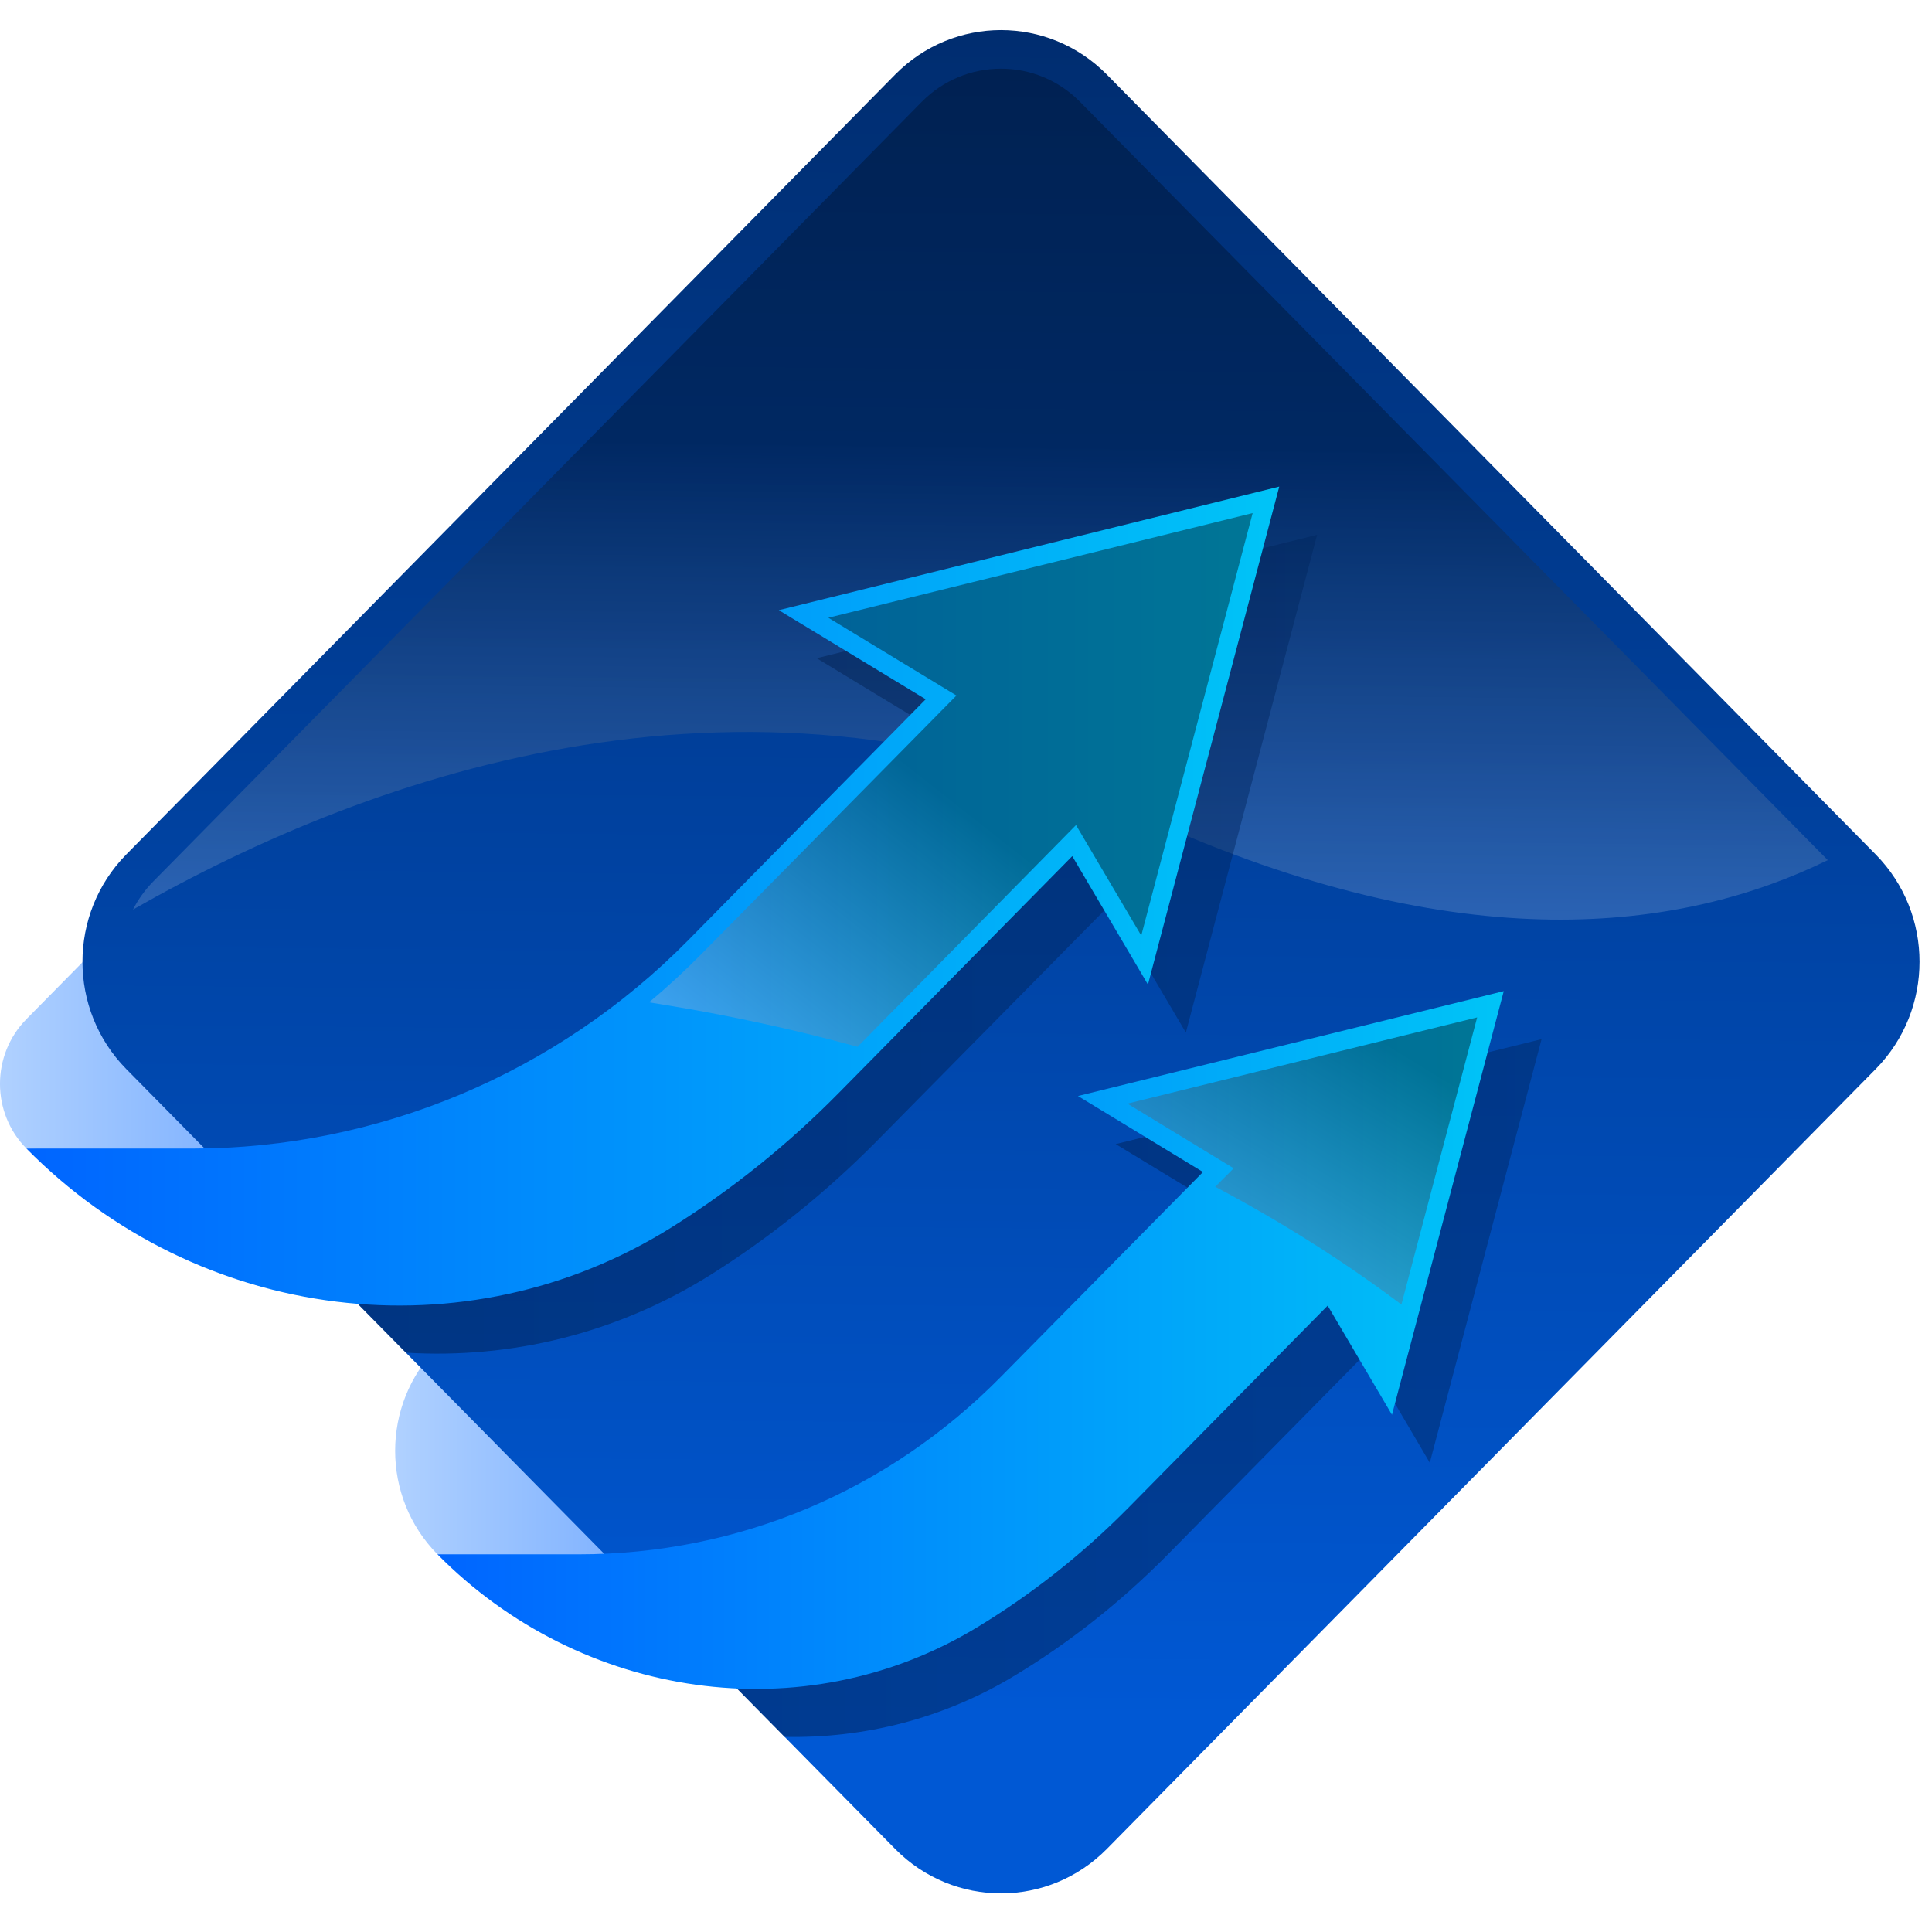
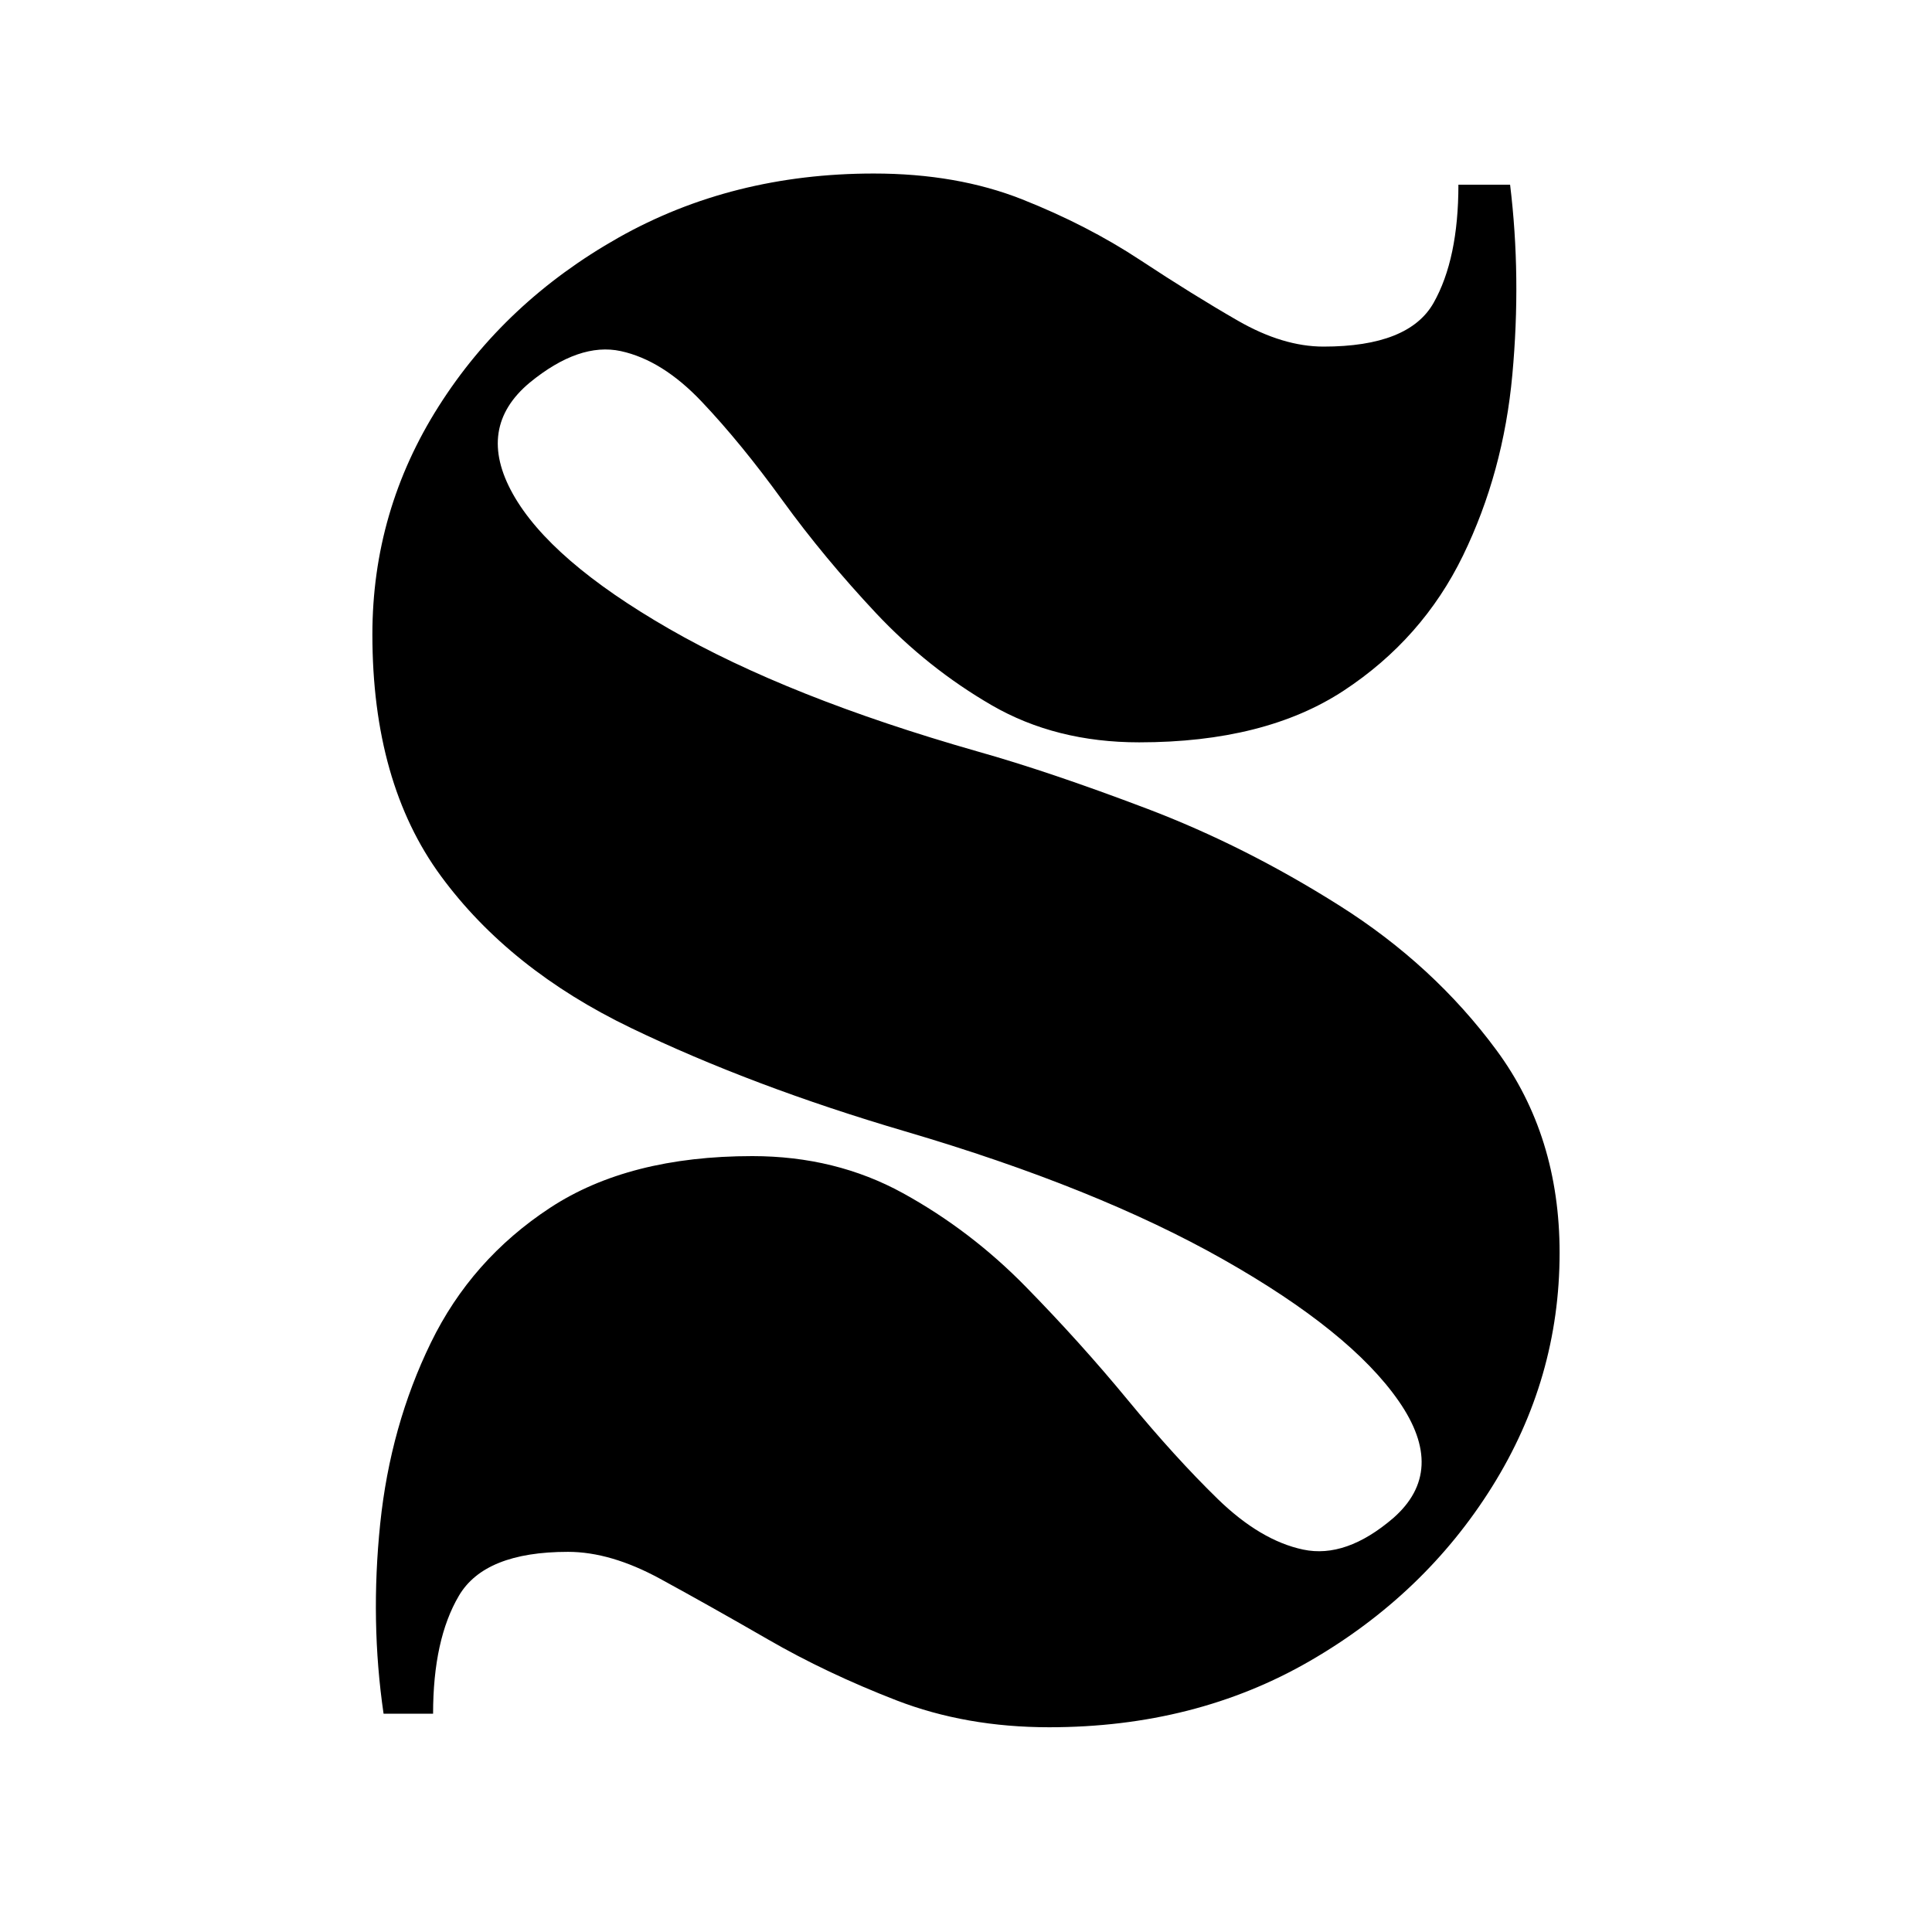
- <svg xmlns="http://www.w3.org/2000/svg" width="35" height="35" viewBox="0 0 35 35" fill="none">
-   <path d="M7.925 28.158C6.903 27.122 6.903 25.443 7.925 24.407L9.749 22.557L15.297 28.349L11.826 29.25L7.925 28.158Z" fill="url(#paint0_linear_3363_47878)" />
-   <path d="M0.479 20.807C-0.16 20.16 -0.16 19.11 0.479 18.462L3.05 15.854L8.357 21.237L0.479 20.807Z" fill="url(#paint1_linear_3363_47878)" />
-   <path d="M33.982 19.365L20.049 33.498C18.99 34.568 17.278 34.568 16.219 33.498L2.286 19.365C1.23 18.291 1.23 16.555 2.286 15.481L16.219 1.348C17.278 0.278 18.99 0.278 20.049 1.348L33.982 15.481C35.038 16.555 35.038 18.291 33.982 19.365Z" fill="url(#paint2_linear_3363_47878)" />
-   <path opacity="0.28" d="M33.112 15.582C30.465 16.879 26.474 17.405 20.798 14.836C13.626 11.593 6.809 13.967 2.409 16.478C2.502 16.297 2.622 16.126 2.773 15.972L16.703 1.84C17.085 1.456 17.594 1.244 18.133 1.244C18.673 1.244 19.182 1.456 19.564 1.843L33.112 15.582Z" fill="url(#paint3_linear_3363_47878)" />
-   <g opacity="0.44">
-     <path d="M27.927 18.825L25.902 26.499L24.74 24.523L21.144 28.173C20.305 29.02 19.381 29.753 18.387 30.352C17.094 31.137 15.647 31.496 14.213 31.465L11.79 29.006C14.447 28.856 16.919 27.741 18.817 25.816L22.481 22.103L20.212 20.726L27.927 18.825Z" fill="url(#paint4_linear_3363_47878)" />
-     <path d="M23.861 9.689L21.483 18.706L20.114 16.384L15.889 20.666C14.964 21.604 13.947 22.42 12.864 23.1C11.165 24.163 9.244 24.621 7.353 24.505L4.558 21.67C7.789 21.569 10.866 20.227 13.159 17.901L17.456 13.539L14.795 11.924L23.861 9.689Z" fill="url(#paint5_linear_3363_47878)" />
+ <svg xmlns="http://www.w3.org/2000/svg" width="500" zoomAndPan="magnify" viewBox="0 0 375 375" height="500" preserveAspectRatio="xMidYMid meet" version="1.0">
+   <defs>
+     <g />
+   </defs>
+   <g fill="#000000" fill-opacity="1">
+     <g transform="translate(64.42042, 332.1966)">
+       <g>
+         <path d="M 7.859 -209.047 C 7.859 -225.055 12.148 -239.82 20.734 -253.344 C 29.316 -266.875 40.953 -277.785 55.641 -286.078 C 70.336 -294.367 86.852 -298.516 105.188 -298.516 C 115.945 -298.516 125.547 -296.844 133.984 -293.5 C 142.422 -290.156 150.055 -286.227 156.891 -281.719 C 163.734 -277.207 170.062 -273.281 175.875 -269.938 C 181.695 -266.594 187.227 -264.922 192.469 -264.922 C 203.52 -264.922 210.645 -267.754 213.844 -273.422 C 217.051 -279.098 218.656 -286.738 218.656 -296.344 L 228.688 -296.344 C 230.145 -284.414 230.289 -272.125 229.125 -259.469 C 227.969 -246.812 224.77 -235.098 219.531 -224.328 C 214.289 -213.566 206.578 -204.836 196.391 -198.141 C 186.211 -191.453 172.977 -188.109 156.688 -188.109 C 145.914 -188.109 136.383 -190.504 128.094 -195.297 C 119.801 -200.098 112.305 -206.062 105.609 -213.188 C 98.922 -220.32 92.883 -227.598 87.5 -235.016 C 82.125 -242.441 76.891 -248.844 71.797 -254.219 C 66.703 -259.602 61.461 -262.879 56.078 -264.047 C 50.703 -265.211 44.812 -263.176 38.406 -257.938 C 31.426 -252.113 30.332 -244.91 35.125 -236.328 C 39.926 -227.742 50.035 -219.016 65.453 -210.141 C 80.879 -201.266 100.812 -193.336 125.25 -186.359 C 134.562 -183.742 145.547 -180.035 158.203 -175.234 C 170.859 -170.43 183.297 -164.172 195.516 -156.453 C 207.742 -148.742 217.93 -139.363 226.078 -128.312 C 234.223 -117.258 238.297 -104.164 238.297 -89.031 C 238.297 -72.738 233.93 -57.609 225.203 -43.641 C 216.473 -29.672 204.688 -18.395 189.844 -9.812 C 175.008 -1.227 158.133 3.062 139.219 3.062 C 128.457 3.062 118.566 1.316 109.547 -2.172 C 100.523 -5.672 92.234 -9.602 84.672 -13.969 C 77.109 -18.332 70.125 -22.258 63.719 -25.75 C 57.32 -29.238 51.359 -30.984 45.828 -30.984 C 35.055 -30.984 28 -28.145 24.656 -22.469 C 21.312 -16.801 19.641 -9.164 19.641 0.438 L 10.031 0.438 C 8.289 -11.488 8.07 -23.781 9.375 -36.438 C 10.688 -49.094 13.961 -60.801 19.203 -71.562 C 24.441 -82.332 32.148 -91.062 42.328 -97.75 C 52.516 -104.445 65.609 -107.797 81.609 -107.797 C 92.379 -107.797 102.129 -105.395 110.859 -100.594 C 119.586 -95.789 127.516 -89.754 134.641 -82.484 C 141.766 -75.211 148.383 -67.863 154.5 -60.438 C 160.613 -53.02 166.43 -46.617 171.953 -41.234 C 177.484 -35.859 183.008 -32.586 188.531 -31.422 C 194.062 -30.254 199.883 -32.289 206 -37.531 C 212.977 -43.645 213.336 -51.211 207.078 -60.234 C 200.828 -69.254 189.484 -78.414 173.047 -87.719 C 156.609 -97.031 136.023 -105.32 111.297 -112.594 C 91.504 -118.414 73.754 -125.109 58.047 -132.672 C 42.336 -140.242 30.047 -150.066 21.172 -162.141 C 12.297 -174.211 7.859 -189.848 7.859 -209.047 Z M 7.859 -209.047 " />
+       </g>
+     </g>
  </g>
-   <path d="M27.242 17.955L25.217 25.63L24.052 23.653L20.456 27.3C19.618 28.15 18.693 28.88 17.701 29.481C14.556 31.388 10.516 30.786 7.925 28.158H10.479C13.371 28.158 16.087 27.017 18.132 24.942L21.793 21.232L19.528 19.855L27.242 17.955Z" fill="url(#paint6_linear_3363_47878)" />
-   <path d="M23.175 8.815L20.796 17.836L19.425 15.51L15.199 19.796C14.275 20.734 13.26 21.548 12.175 22.229C8.437 24.576 3.587 23.96 0.479 20.807H3.48C6.852 20.807 10.086 19.448 12.471 17.03L16.77 12.668L14.109 11.054L23.175 8.815Z" fill="url(#paint7_linear_3363_47878)" />
-   <g opacity="0.5">
-     <path opacity="0.78" d="M26.76 18.431L25.388 23.633C24.367 22.866 23.239 22.148 22.015 21.499L22.349 21.165L20.424 19.993L26.76 18.431Z" fill="url(#paint8_linear_3363_47878)" />
-     <path opacity="0.78" d="M22.693 9.295L20.675 16.949L19.493 14.947L15.536 18.964C14.594 18.706 13.625 18.486 12.631 18.305C12.339 18.253 12.046 18.204 11.758 18.158C12.088 17.883 12.408 17.587 12.714 17.276L17.327 12.6L15.006 11.191L22.693 9.295Z" fill="url(#paint9_linear_3363_47878)" />
-   </g>
-   <defs>
-     <linearGradient id="paint0_linear_3363_47878" x1="7.159" y1="25.903" x2="15.297" y2="25.903" gradientUnits="userSpaceOnUse">
-       <stop stop-color="#B0D1FF" />
-       <stop offset="1" stop-color="#4F93FF" />
-     </linearGradient>
-     <linearGradient id="paint1_linear_3363_47878" x1="-0" y1="18.545" x2="8.357" y2="18.545" gradientUnits="userSpaceOnUse">
-       <stop stop-color="#B0D1FF" />
-       <stop offset="1" stop-color="#4F93FF" />
-     </linearGradient>
-     <linearGradient id="paint2_linear_3363_47878" x1="18.006" y1="31.096" x2="18.36" y2="-5.689" gradientUnits="userSpaceOnUse">
-       <stop stop-color="#0058D4" />
-       <stop offset="1" stop-color="#00245B" />
-     </linearGradient>
-     <linearGradient id="paint3_linear_3363_47878" x1="17.854" y1="8.043" x2="17.736" y2="17.864" gradientUnits="userSpaceOnUse">
-       <stop />
-       <stop offset="1" stop-color="#B0D1FF" />
-     </linearGradient>
-     <linearGradient id="paint4_linear_3363_47878" x1="11.79" y1="25.146" x2="27.927" y2="25.146" gradientUnits="userSpaceOnUse">
-       <stop stop-color="#001334" />
-       <stop offset="1" stop-color="#00245B" />
-     </linearGradient>
-     <linearGradient id="paint5_linear_3363_47878" x1="4.558" y1="17.106" x2="23.861" y2="17.106" gradientUnits="userSpaceOnUse">
-       <stop stop-color="#001334" />
-       <stop offset="1" stop-color="#00245B" />
-     </linearGradient>
-     <linearGradient id="paint6_linear_3363_47878" x1="7.925" y1="24.275" x2="27.242" y2="24.275" gradientUnits="userSpaceOnUse">
-       <stop stop-color="#0065FF" />
-       <stop offset="1" stop-color="#00C4F7" />
-     </linearGradient>
-     <linearGradient id="paint7_linear_3363_47878" x1="0.479" y1="16.233" x2="23.175" y2="16.233" gradientUnits="userSpaceOnUse">
-       <stop stop-color="#0065FF" />
-       <stop offset="1" stop-color="#00C4F7" />
-     </linearGradient>
-     <linearGradient id="paint8_linear_3363_47878" x1="24.758" y1="18.693" x2="20.955" y2="24.921" gradientUnits="userSpaceOnUse">
-       <stop />
-       <stop offset="1" stop-color="#B0D1FF" />
-     </linearGradient>
-     <linearGradient id="paint9_linear_3363_47878" x1="17.413" y1="14.629" x2="12.923" y2="20.32" gradientUnits="userSpaceOnUse">
-       <stop />
-       <stop offset="1" stop-color="#B0D1FF" />
-     </linearGradient>
-   </defs>
</svg>
